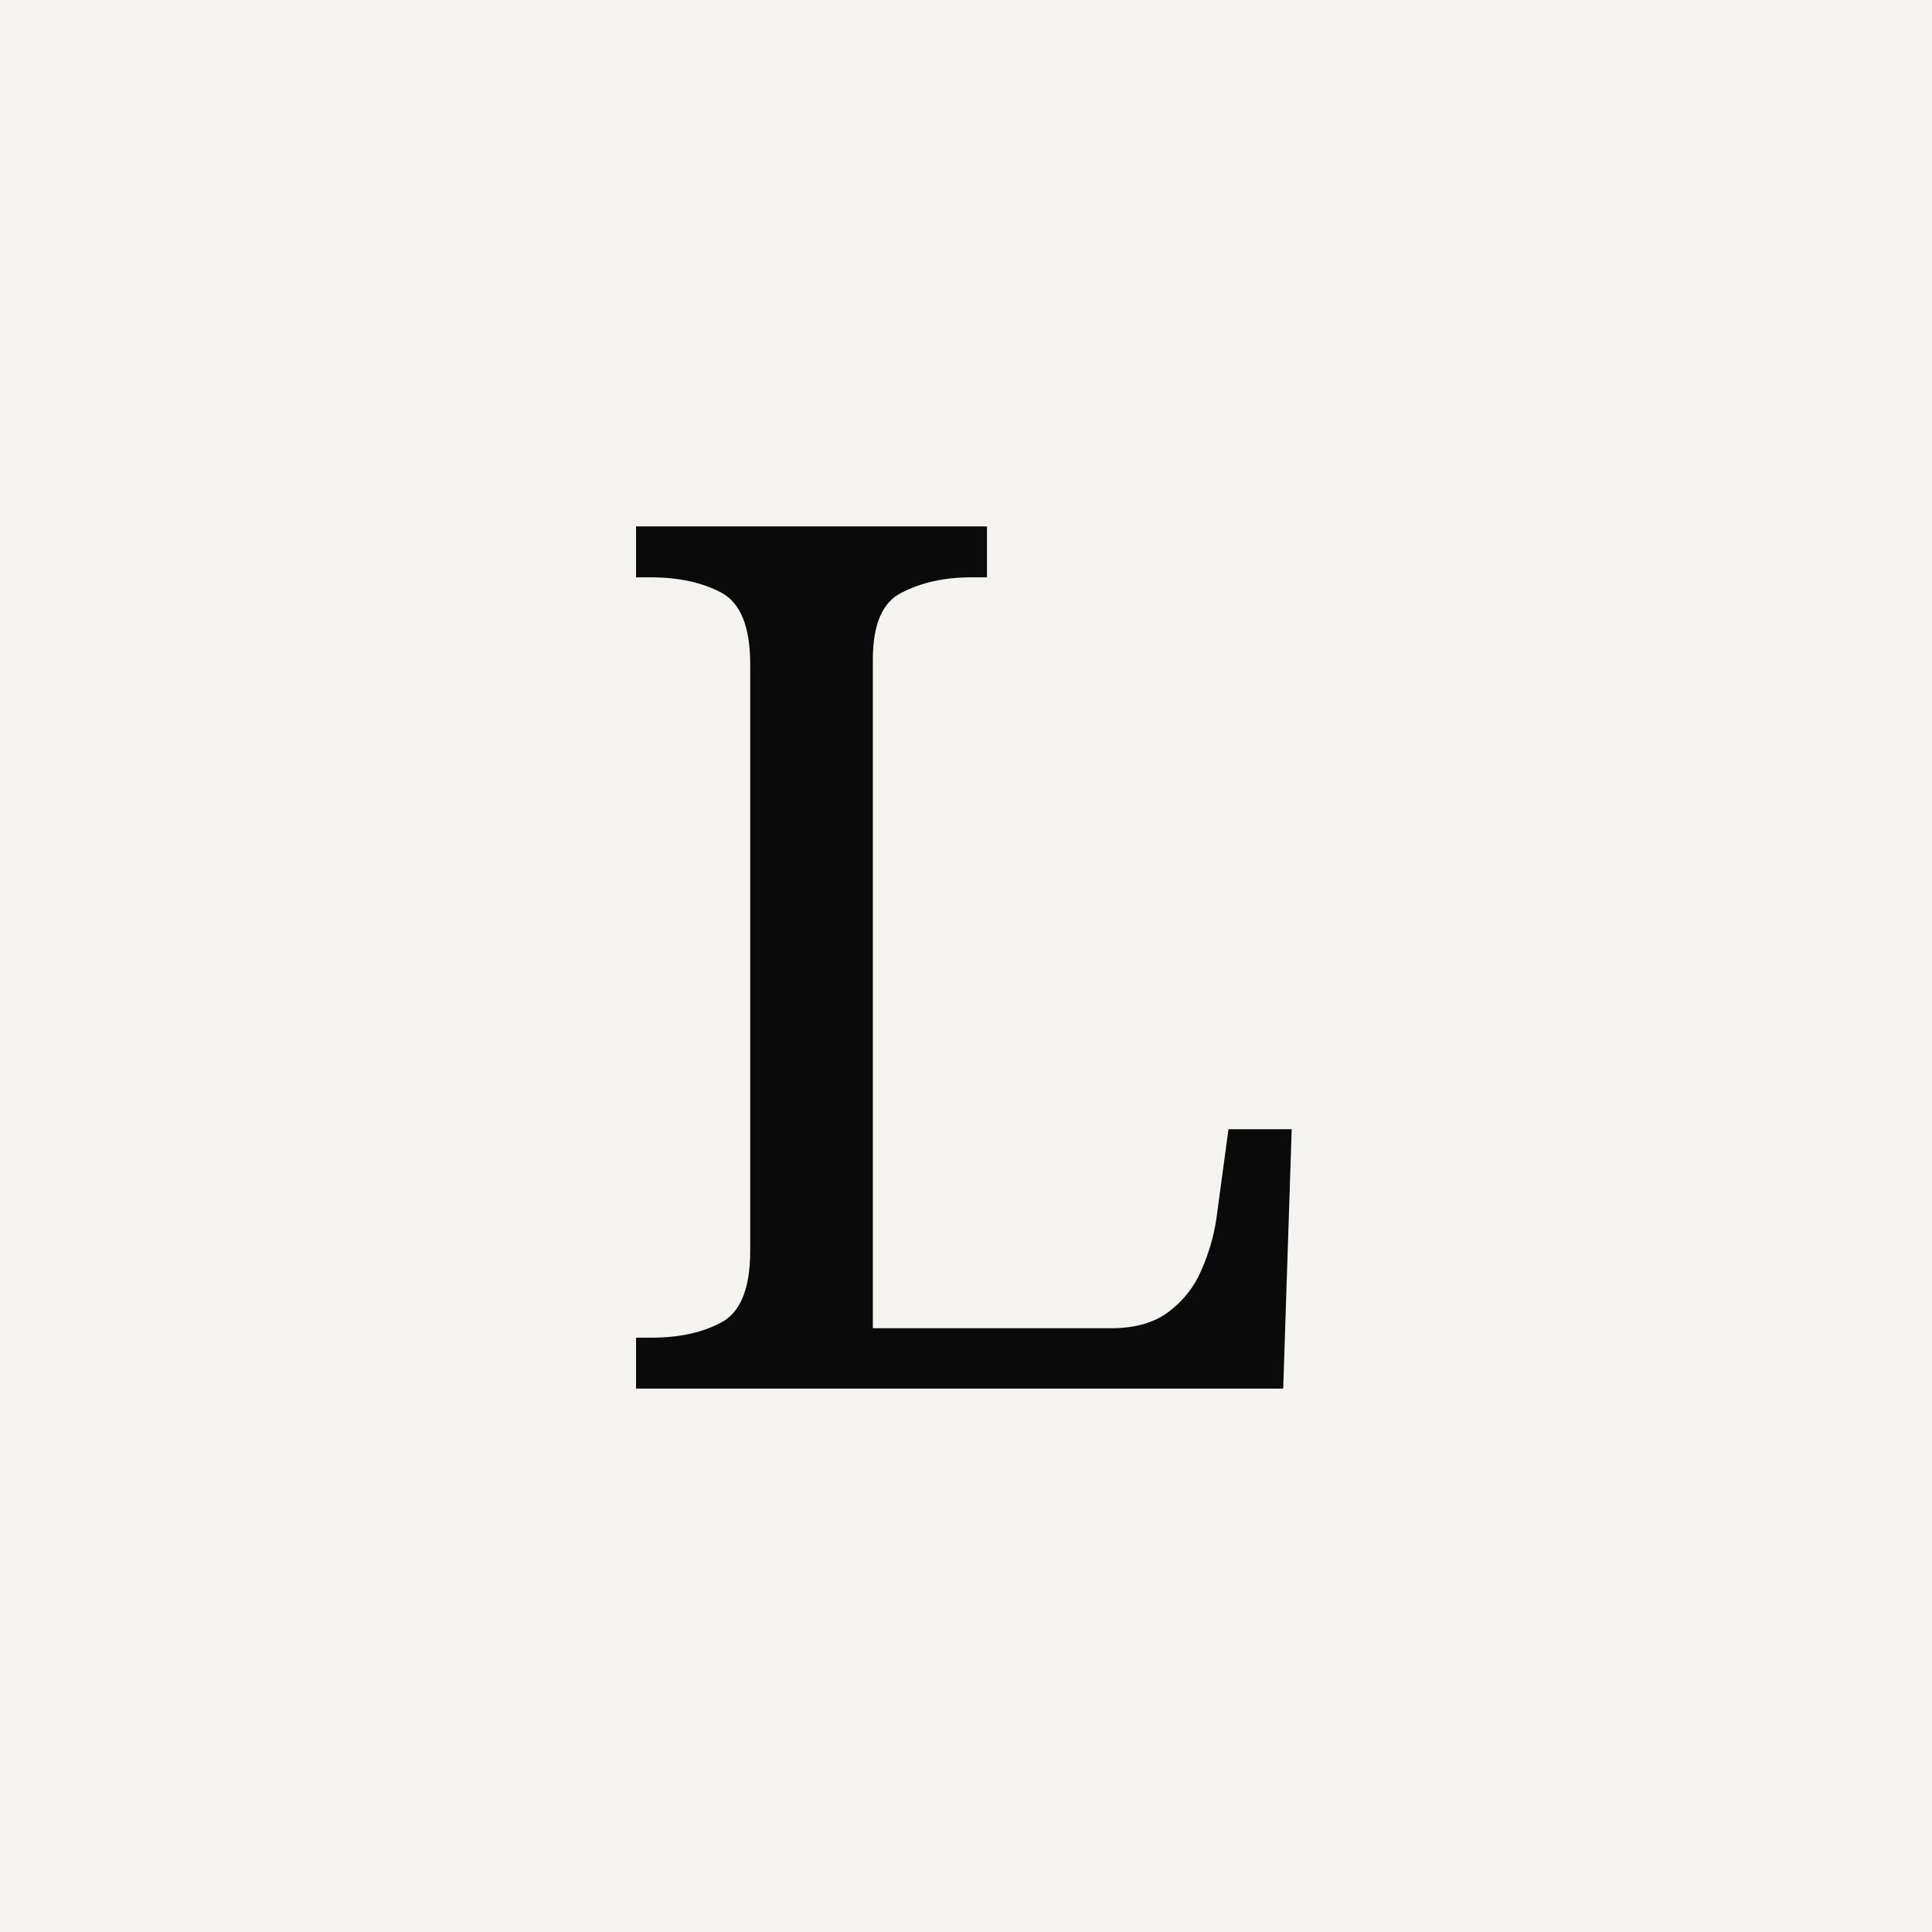
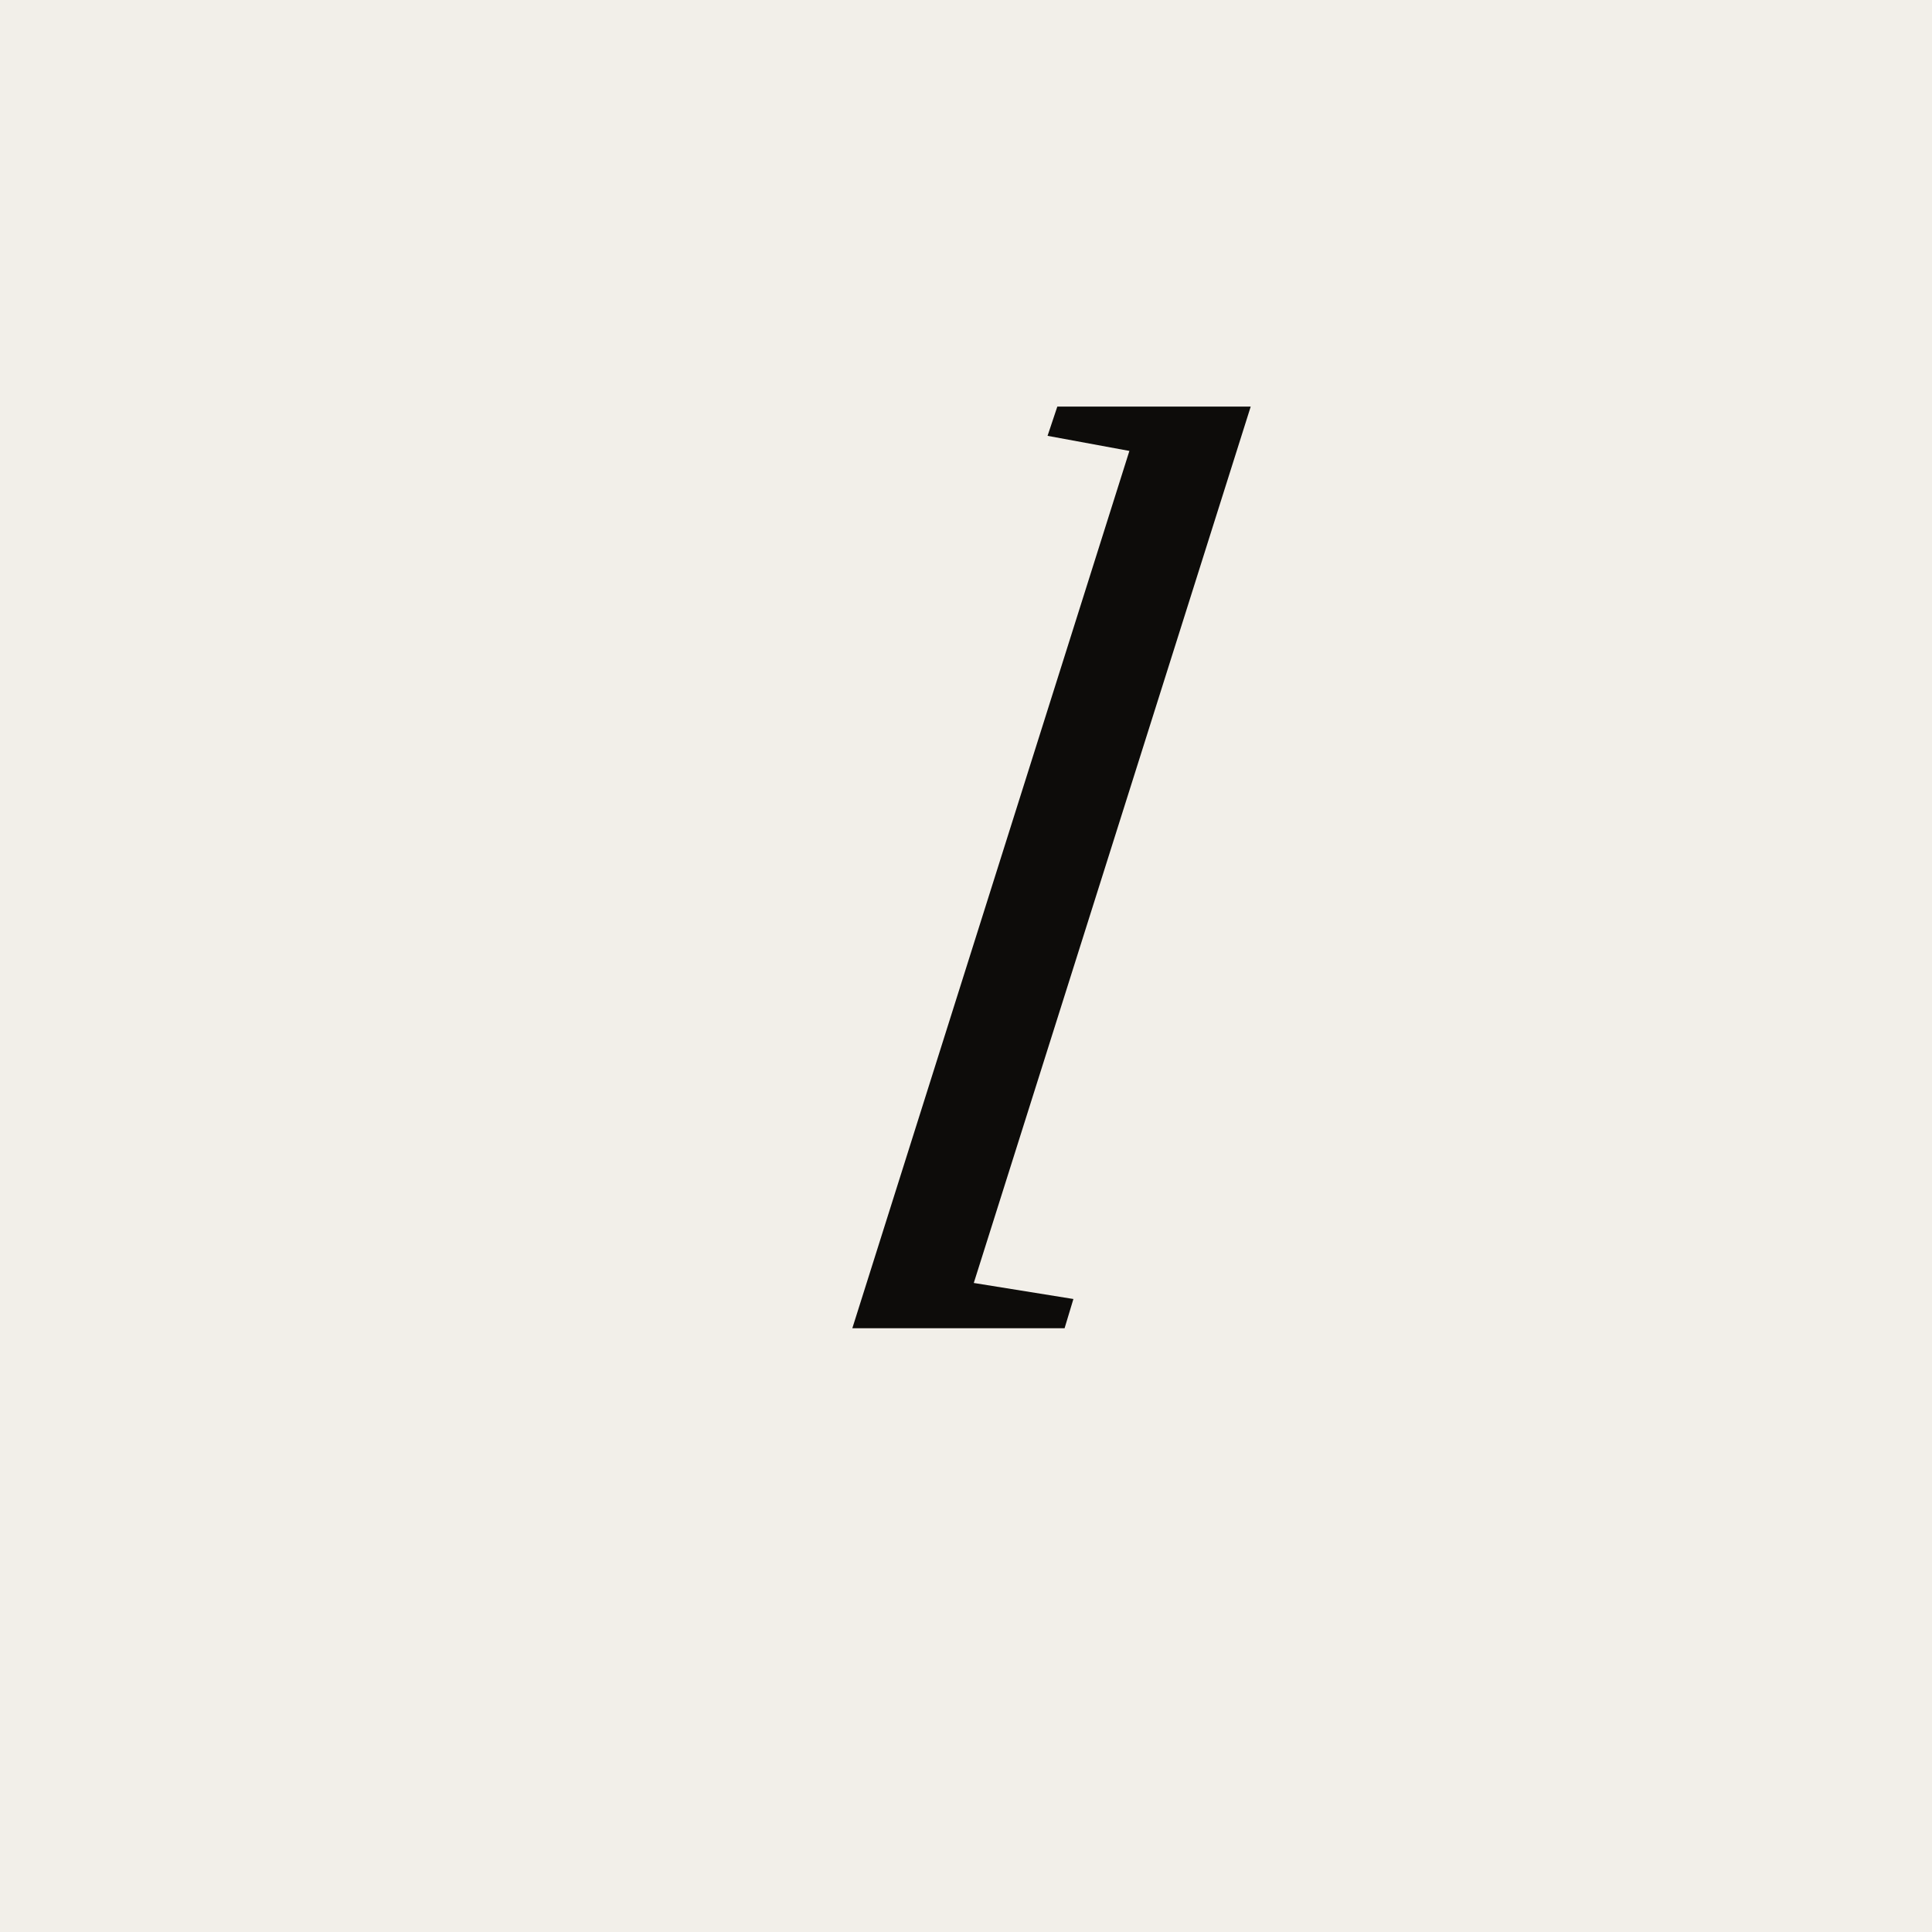
<svg xmlns="http://www.w3.org/2000/svg" viewBox="0 0 32 32" fill="none">
-   <rect width="32" height="32" fill="#F5F3EF" />
-   <text x="16" y="23" text-anchor="middle" fill="#0A0A0A" font-family="Georgia, serif" font-size="20" font-weight="500">
-     L
-   </text>
+   <rect width="32" height="32" fill="#f2efe9" />
+   <g transform="translate(16 22) skewX(-8)">
+     <text text-anchor="middle" fill="#0d0c0a" font-family="Georgia, 'Times New Roman', serif" font-size="22" font-weight="400" font-style="italic">l</text>
+   </g>
</svg>
